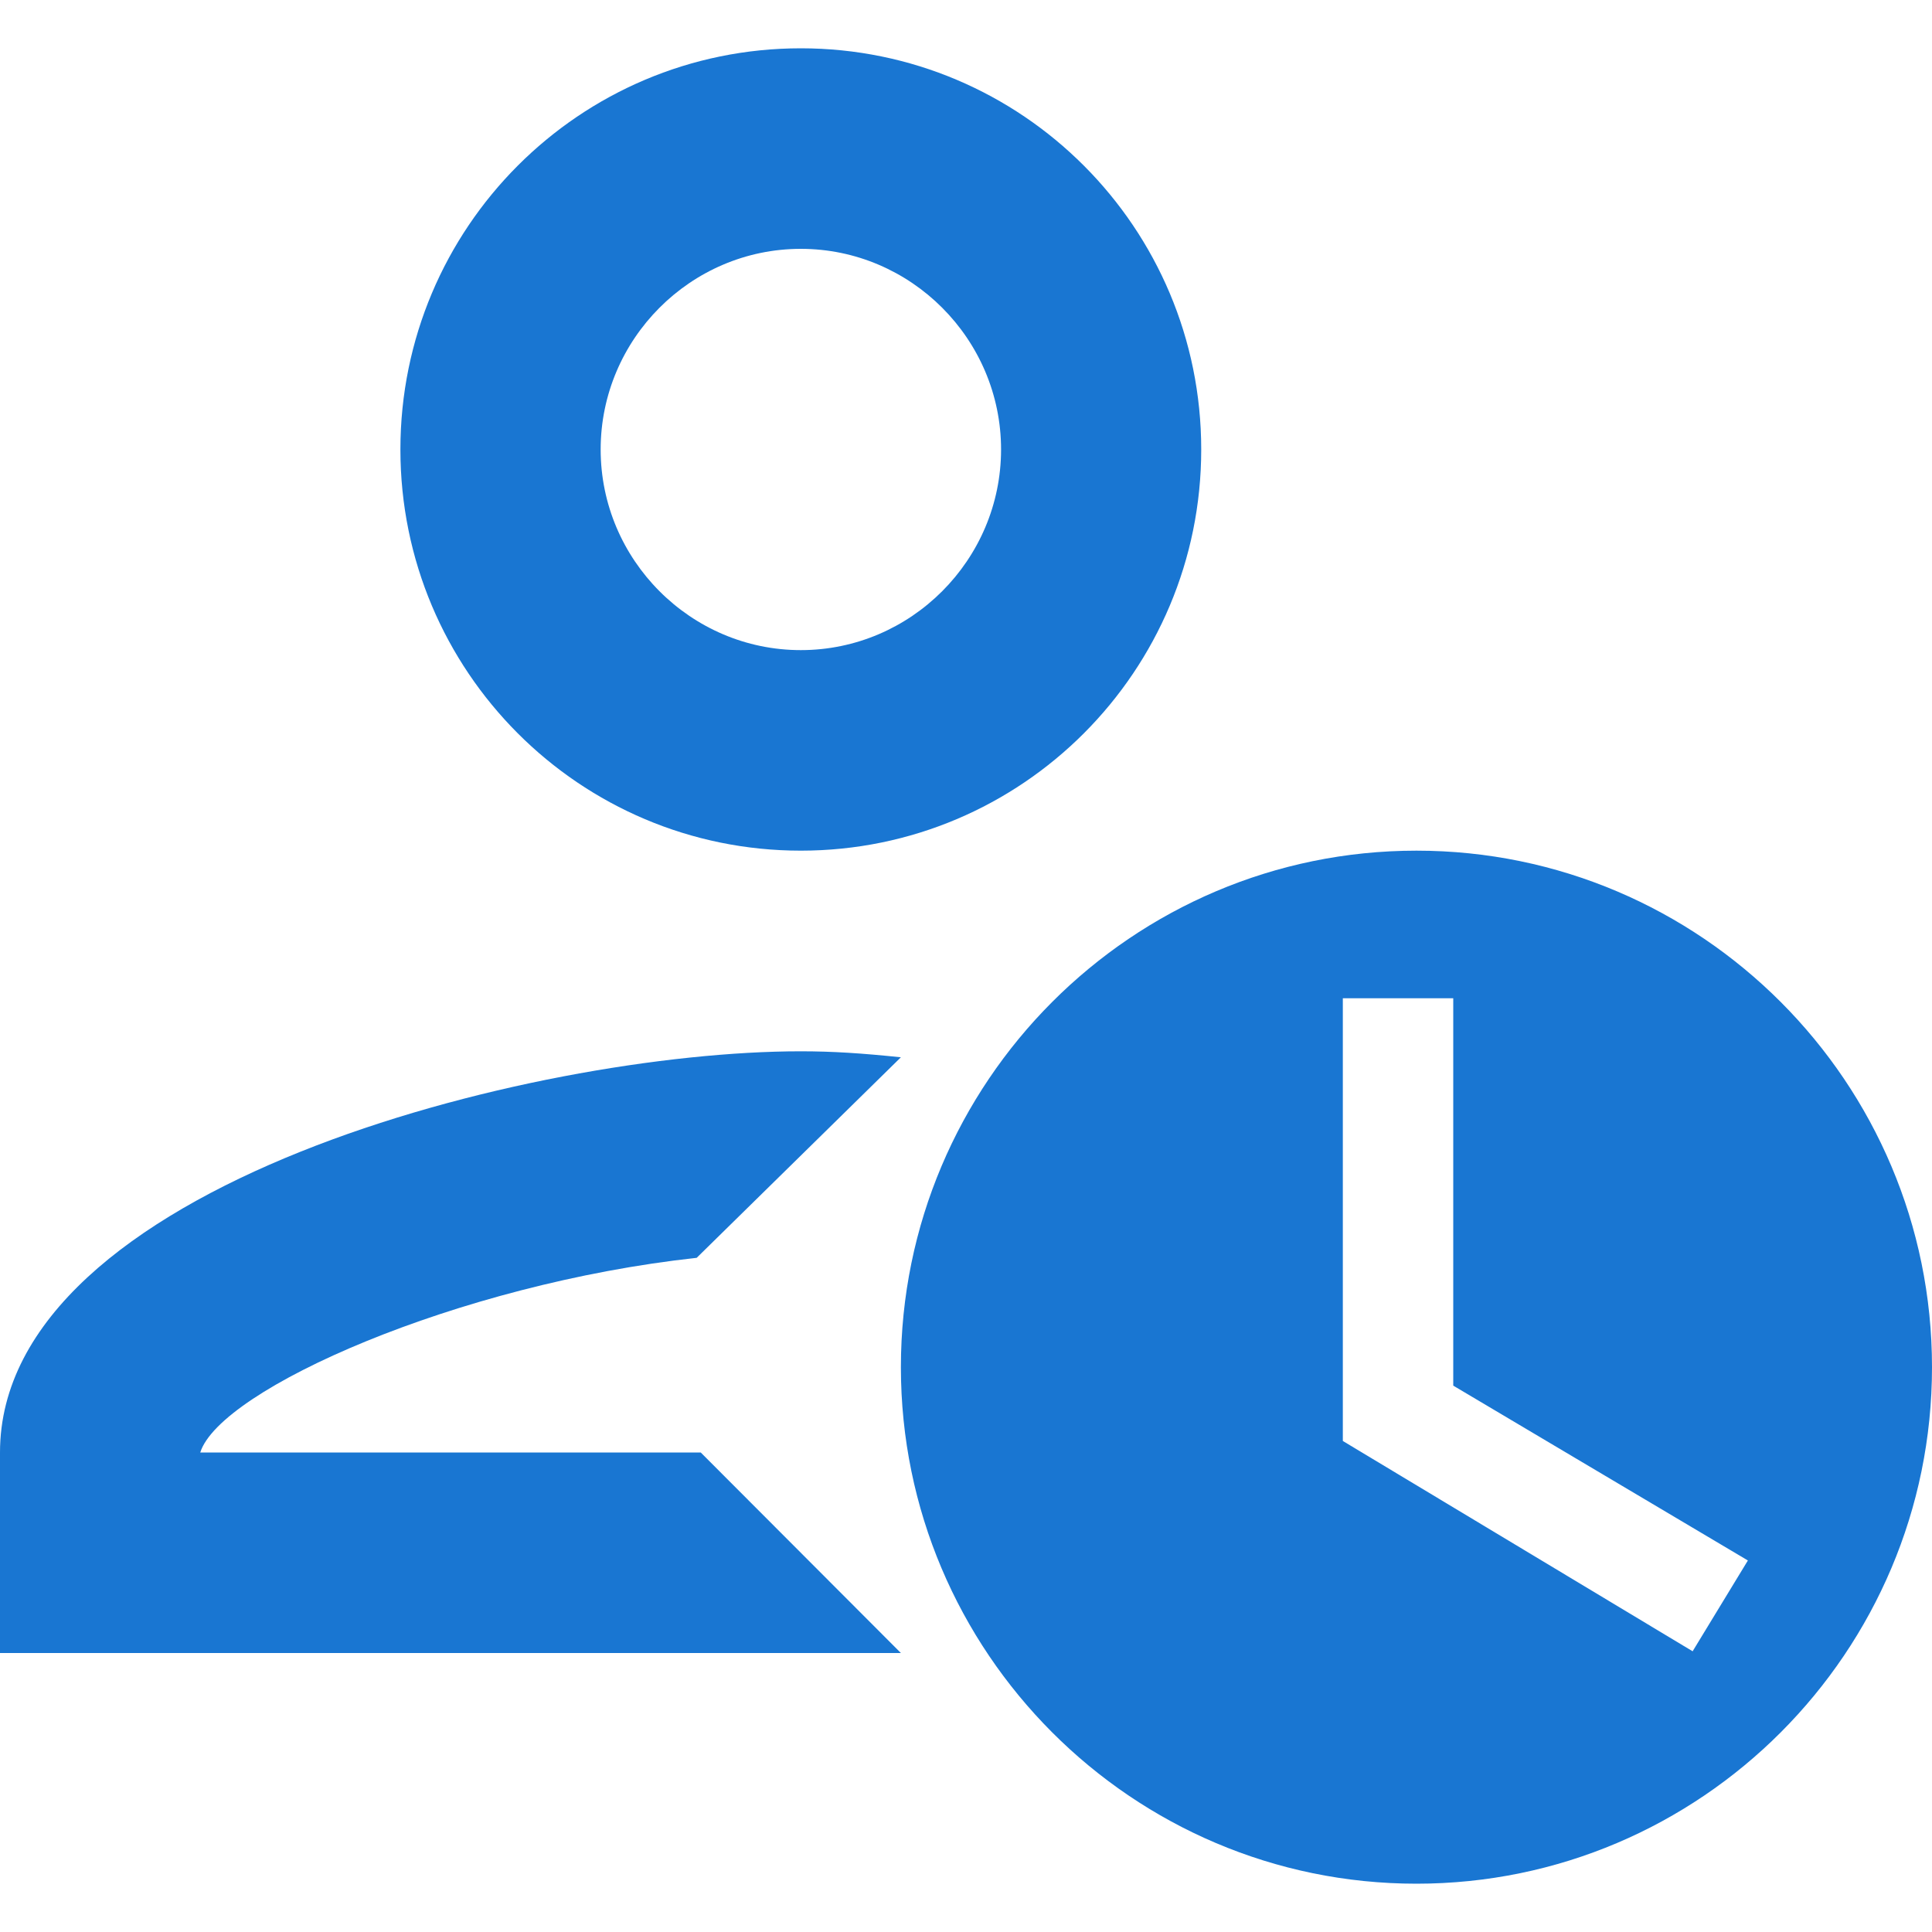
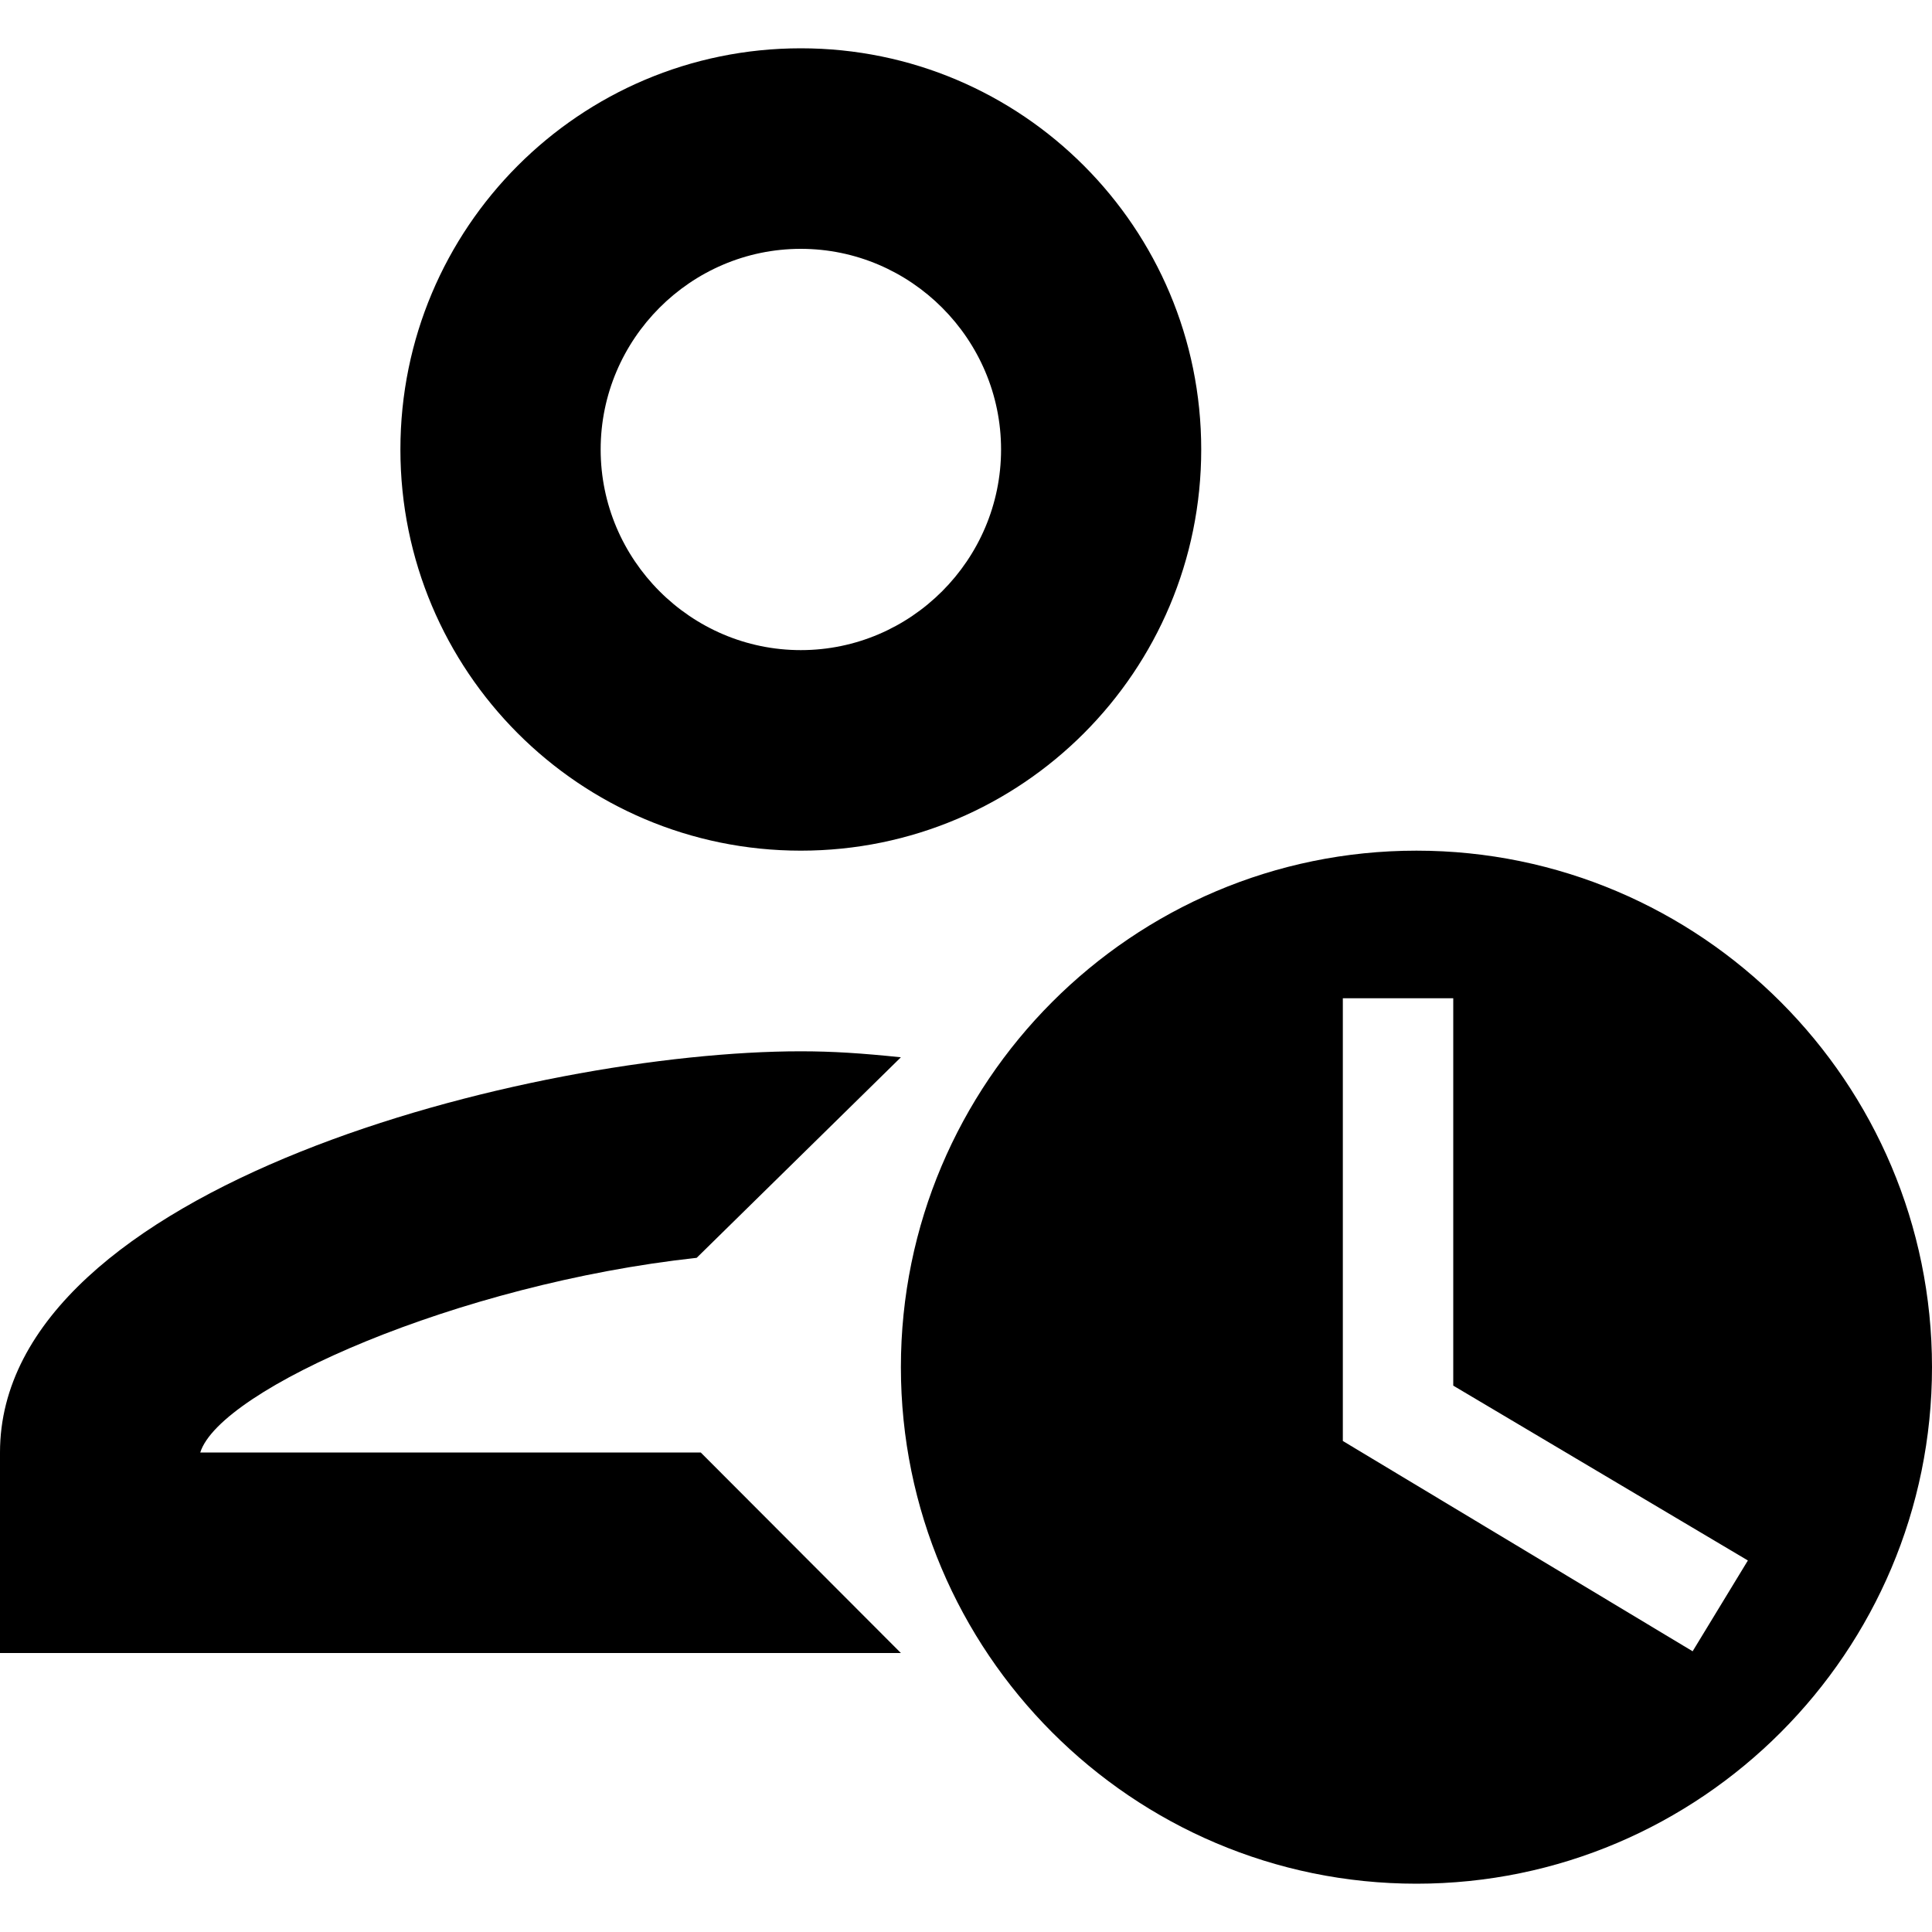
- <svg xmlns="http://www.w3.org/2000/svg" width="20" height="20" viewBox="0 0 20 20" fill="none">
-   <path fill-rule="evenodd" clip-rule="evenodd" d="M8.29 8.806C10.58 8.806 12.435 6.948 12.435 4.653C12.435 2.358 10.58 0.5 8.29 0.5C6 0.5 4.145 2.358 4.145 4.653C4.145 6.948 6 8.806 8.29 8.806ZM8.29 2.576C9.43 2.576 10.363 3.511 10.363 4.653C10.363 5.795 9.43 6.73 8.29 6.73C7.15 6.73 6.218 5.795 6.218 4.653C6.218 3.511 7.15 2.576 8.29 2.576ZM7.212 13.021C4.736 13.291 2.28 14.381 2.073 15.036H7.254L9.326 17.112H0V15.036C0 12.274 5.523 10.883 8.29 10.883C8.622 10.883 8.922 10.903 9.326 10.945L7.212 13.021Z" fill="#1976D2" />
-   <path fill-rule="evenodd" clip-rule="evenodd" d="M9.326 14.153C9.326 17.102 11.72 19.5 14.663 19.5C17.606 19.5 20 17.102 20 14.153C20 11.204 17.606 8.806 14.663 8.806C11.72 8.806 9.326 11.204 9.326 14.153ZM13.901 10.334H15.044V14.344L18.094 16.154L17.522 17.094L13.901 14.917V10.334Z" fill="#1976D2" />
+ <svg xmlns="http://www.w3.org/2000/svg" width="20" height="20" viewBox="0 0 20 20">
+   <path fill-rule="evenodd" clip-rule="evenodd" d="M8.29 8.806C10.58 8.806 12.435 6.948 12.435 4.653C12.435 2.358 10.58 0.5 8.29 0.5C6 0.5 4.145 2.358 4.145 4.653C4.145 6.948 6 8.806 8.29 8.806ZM8.29 2.576C9.43 2.576 10.363 3.511 10.363 4.653C10.363 5.795 9.43 6.73 8.29 6.73C7.15 6.73 6.218 5.795 6.218 4.653C6.218 3.511 7.15 2.576 8.29 2.576ZM7.212 13.021C4.736 13.291 2.28 14.381 2.073 15.036H7.254L9.326 17.112H0V15.036C0 12.274 5.523 10.883 8.29 10.883C8.622 10.883 8.922 10.903 9.326 10.945L7.212 13.021Z" />
+   <path fill-rule="evenodd" clip-rule="evenodd" d="M9.326 14.153C9.326 17.102 11.72 19.5 14.663 19.5C17.606 19.5 20 17.102 20 14.153C20 11.204 17.606 8.806 14.663 8.806C11.72 8.806 9.326 11.204 9.326 14.153ZM13.901 10.334H15.044V14.344L18.094 16.154L17.522 17.094L13.901 14.917V10.334Z" />
</svg>
